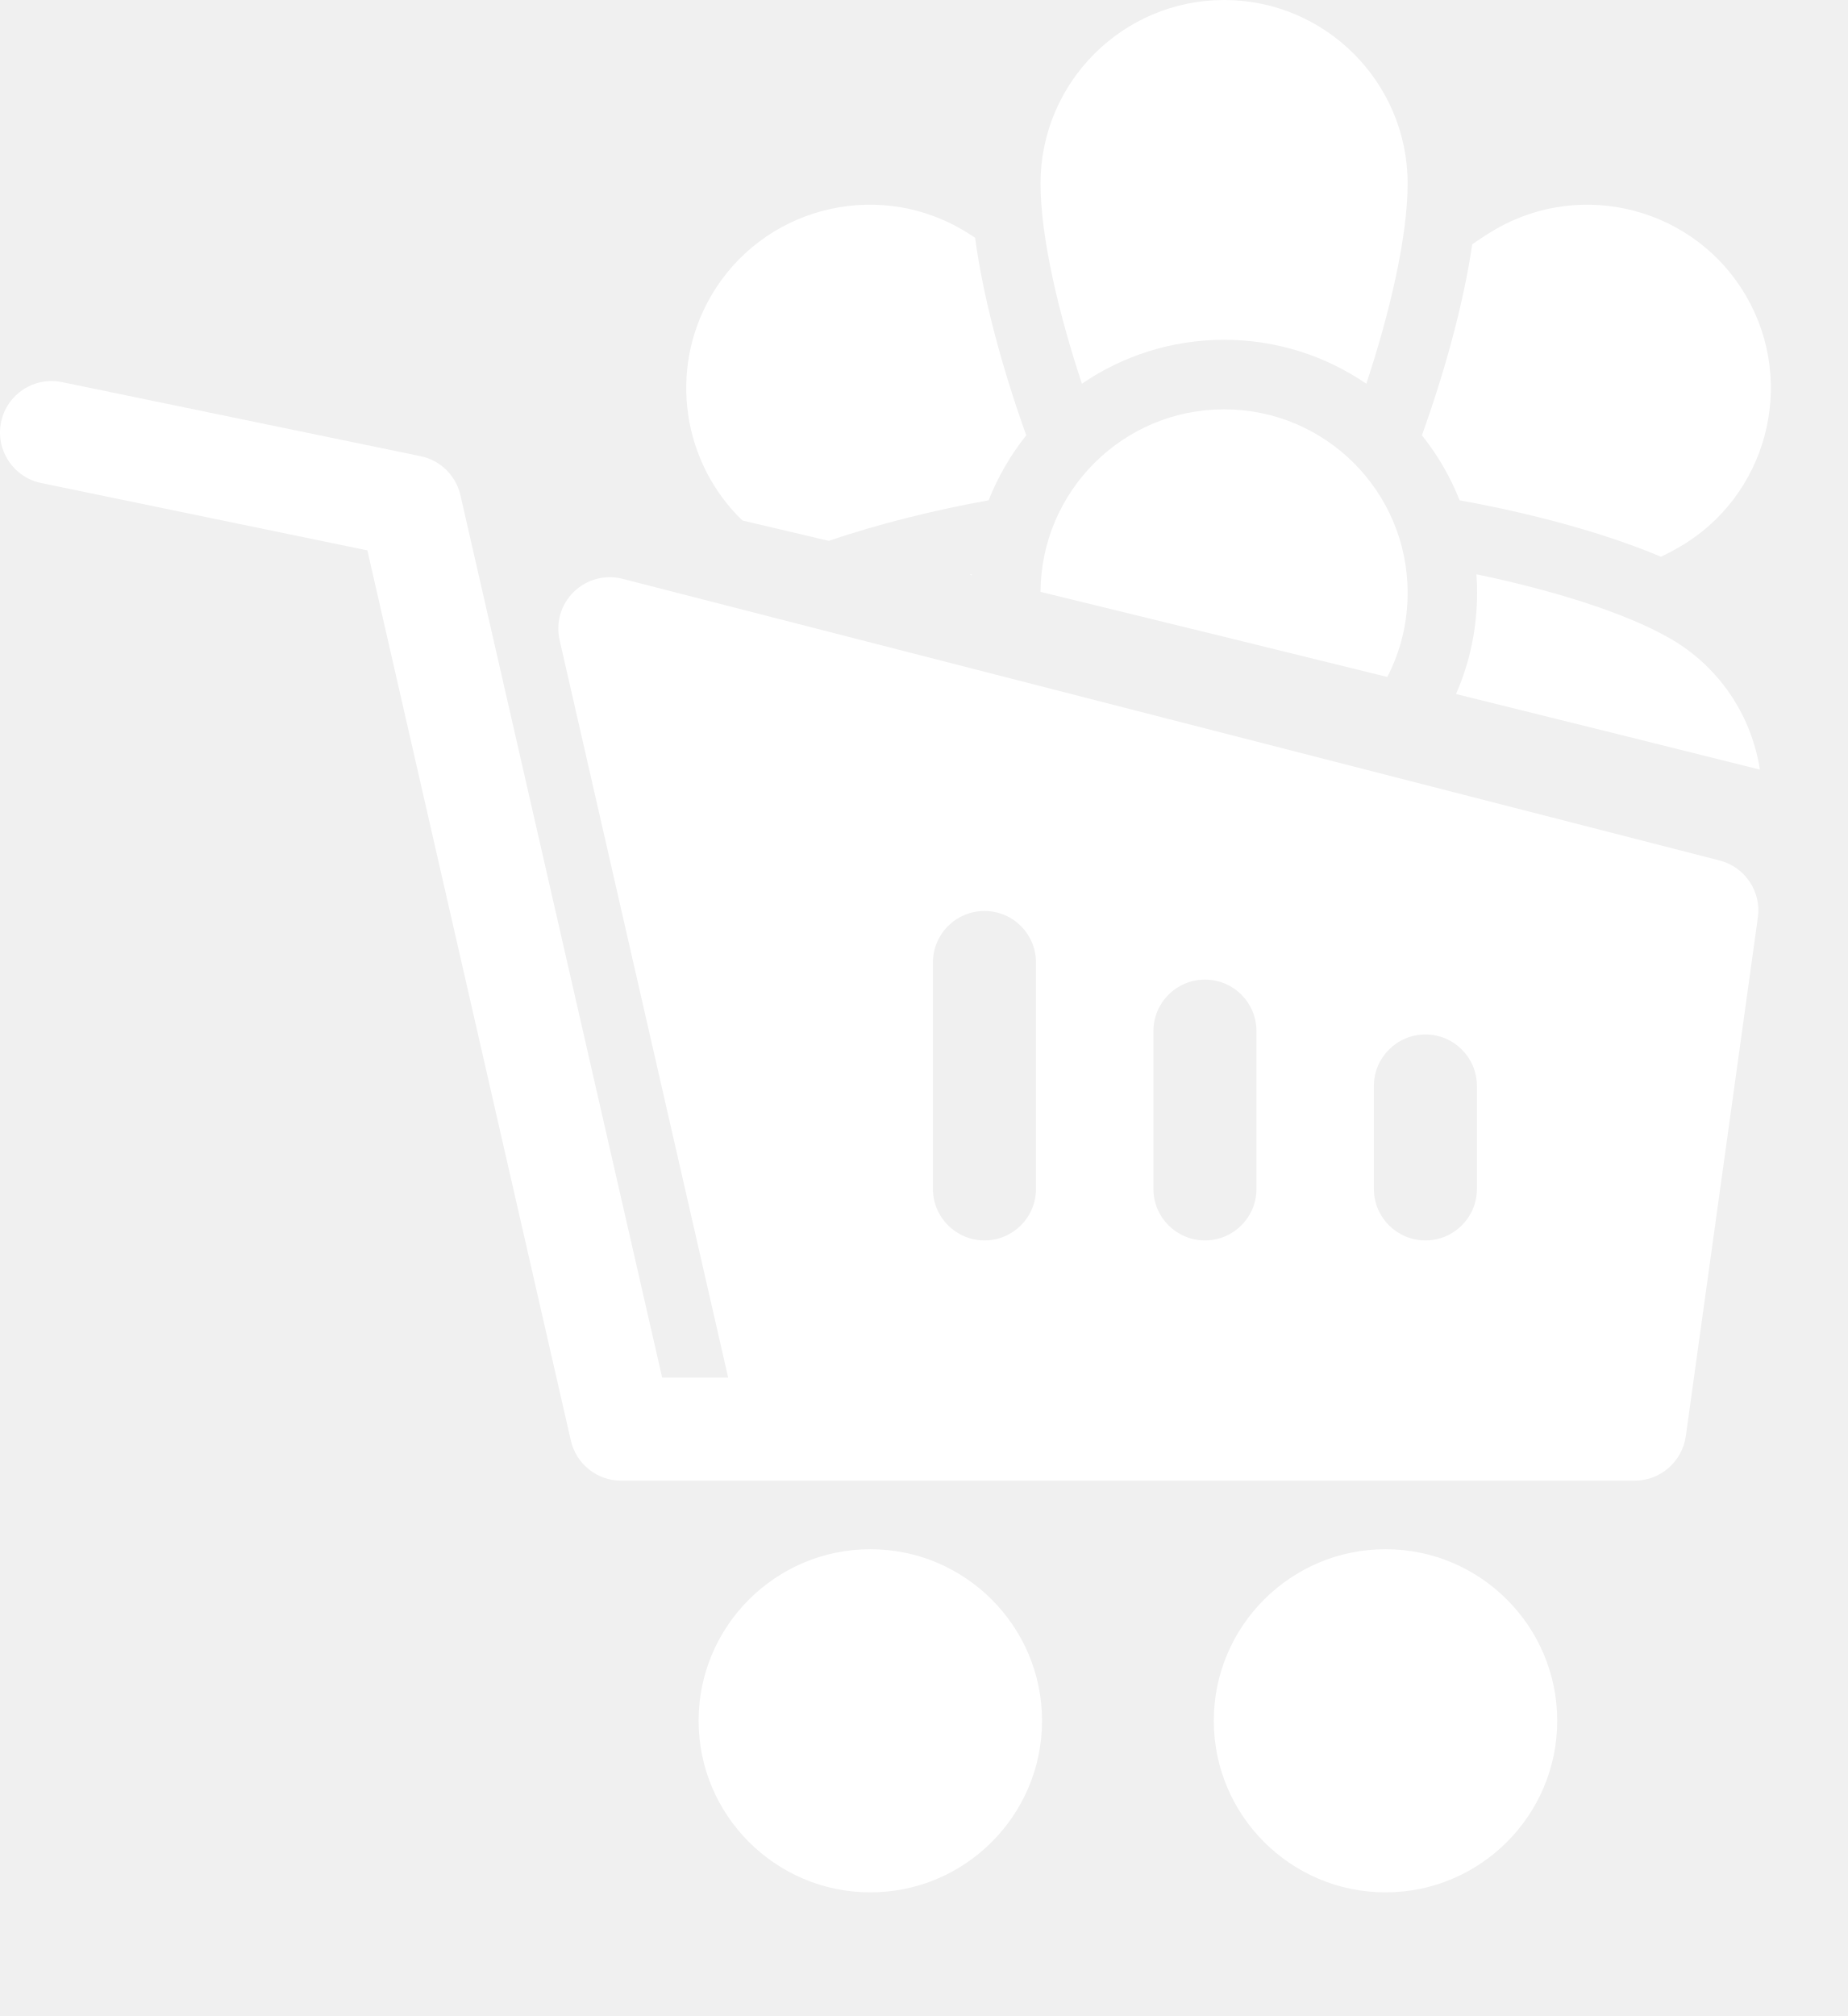
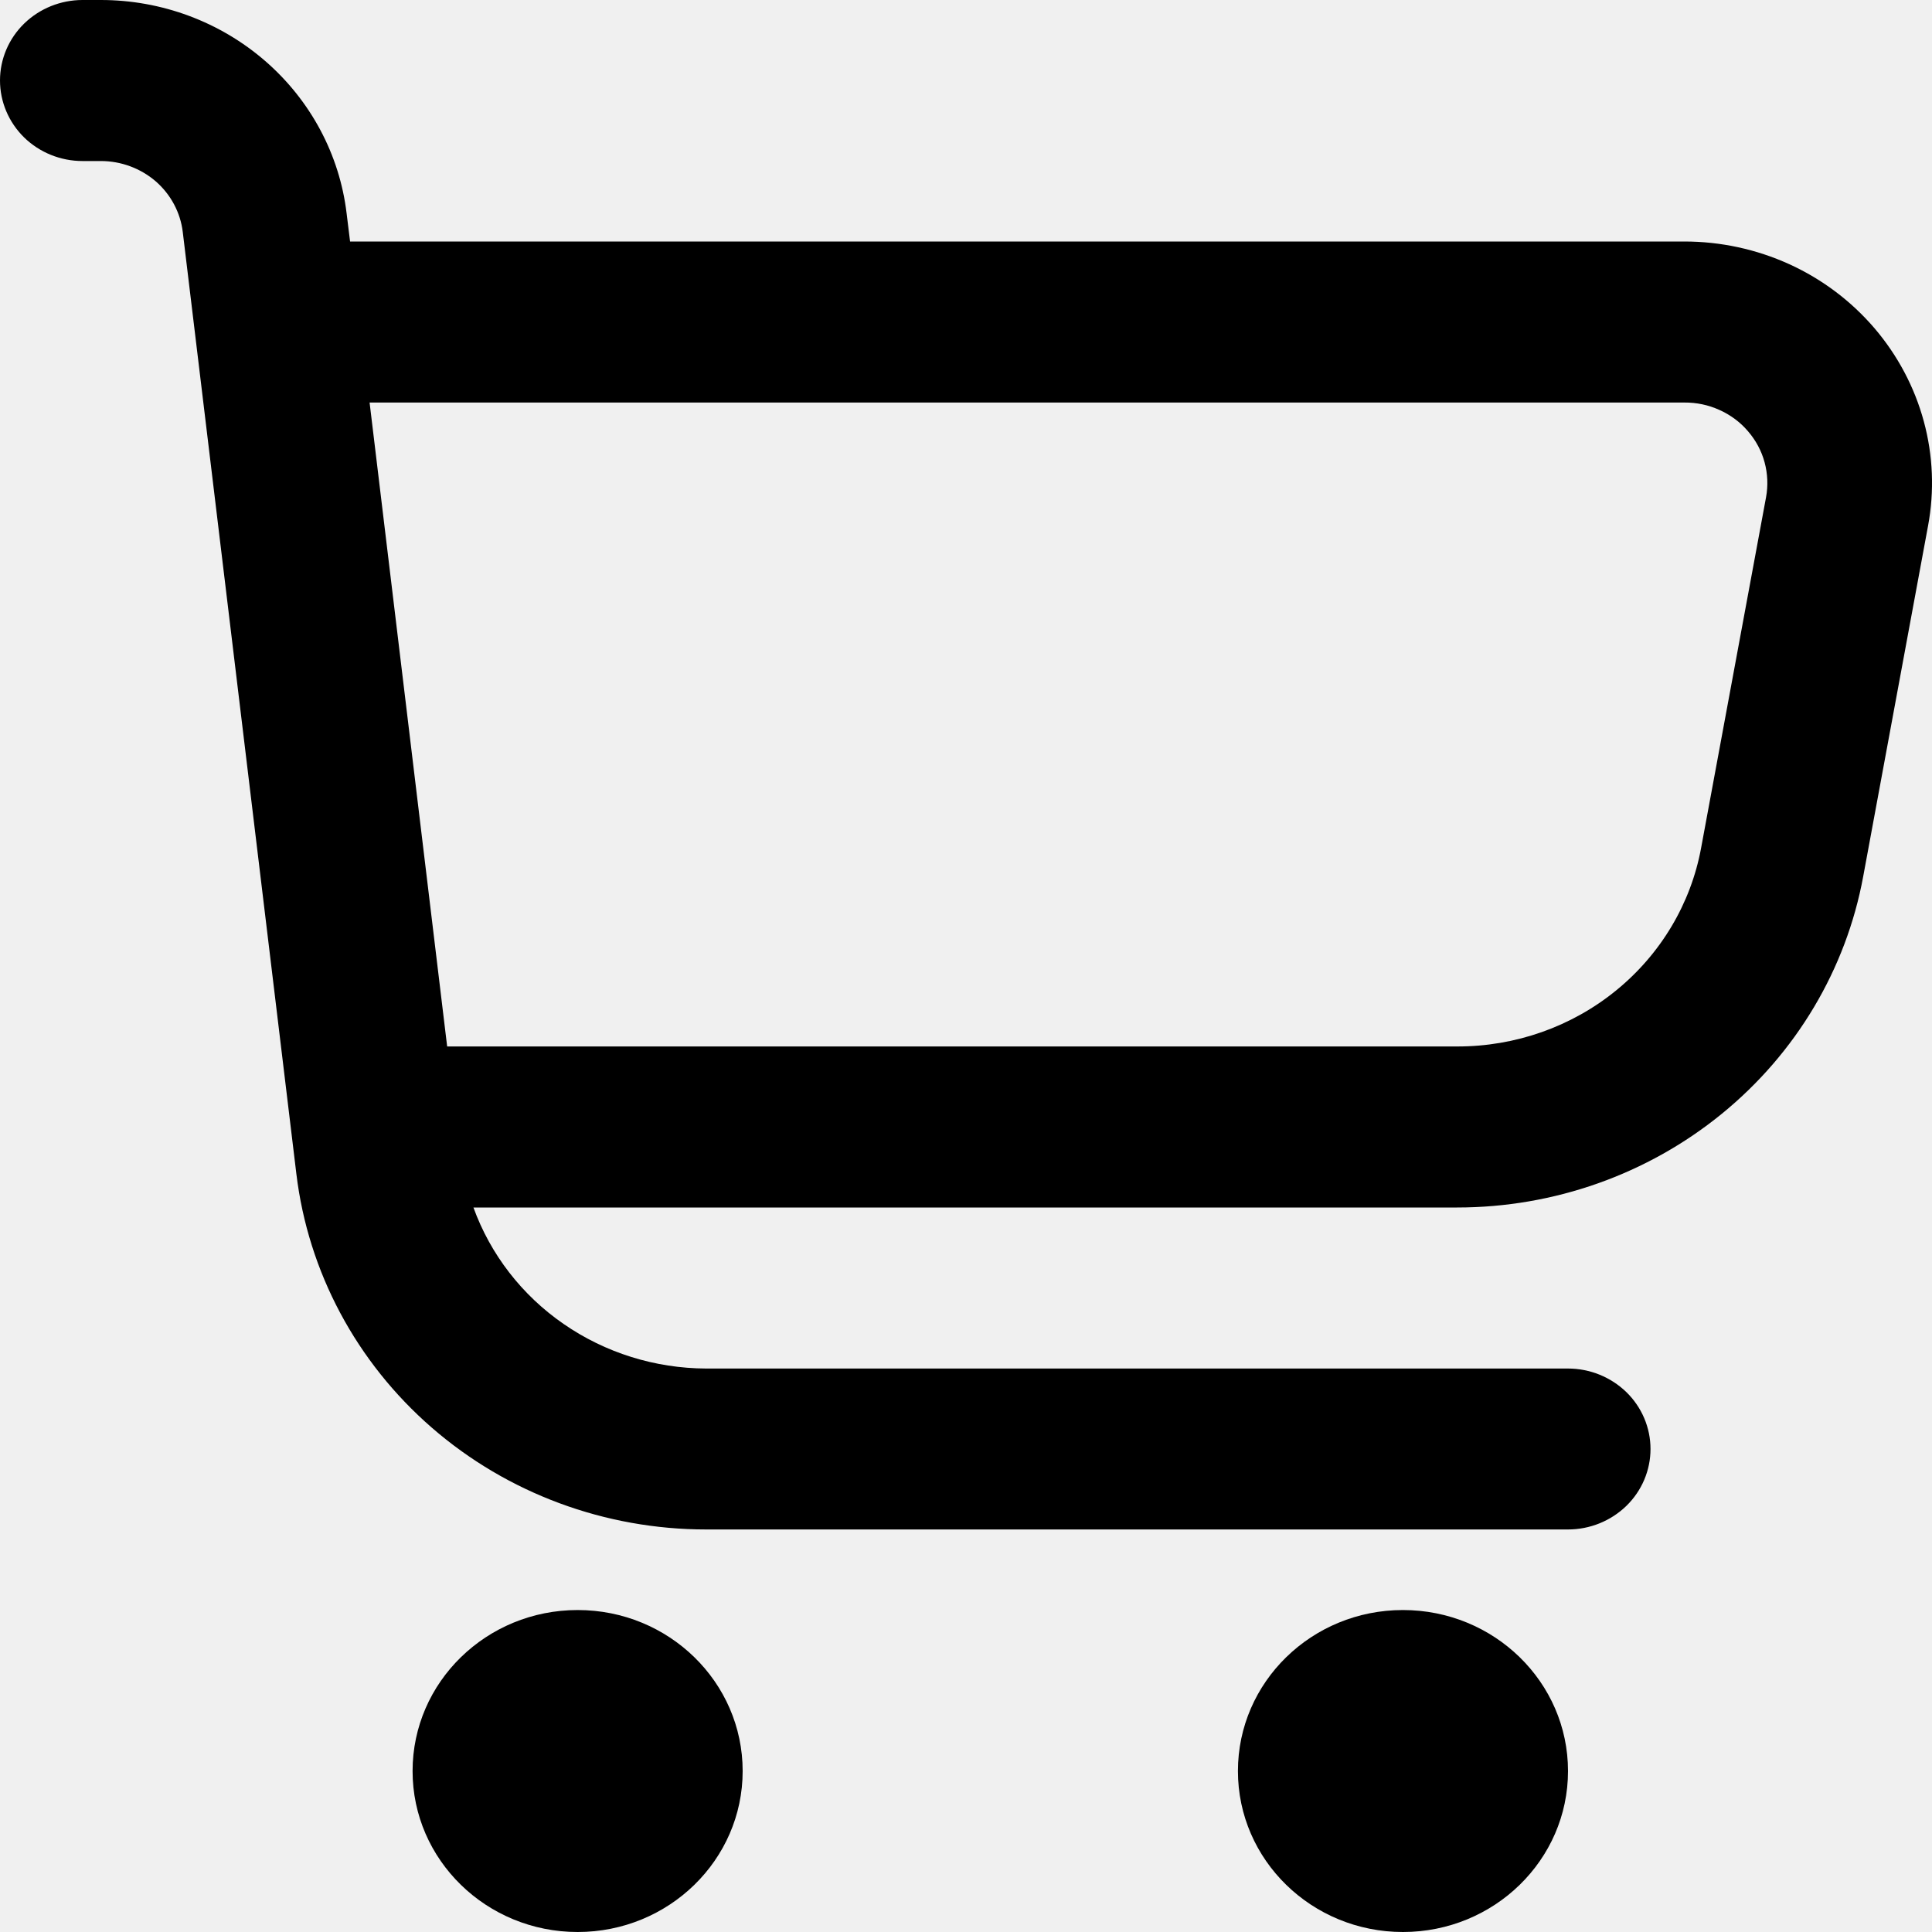
- <svg xmlns="http://www.w3.org/2000/svg" width="22" height="24" viewBox="0 0 22 24" fill="none">
-   <g clip-path="url(#clip0)">
-     <path d="M10.363 18.443C9.236 18.443 8.318 19.359 8.318 20.485C8.318 21.612 9.236 22.528 10.363 22.528C11.49 22.528 12.407 21.612 12.407 20.485C12.407 19.359 11.49 18.443 10.363 18.443Z" fill="white" />
-     <path d="M16.497 18.443C15.369 18.443 14.452 19.359 14.452 20.485C14.452 21.612 15.369 22.528 16.497 22.528C17.624 22.528 18.541 21.612 18.541 20.485C18.541 19.359 17.624 18.443 16.497 18.443Z" fill="white" />
-     <path d="M20.475 10.244L7.413 6.891C7.206 6.837 6.986 6.896 6.833 7.045C6.679 7.194 6.615 7.412 6.663 7.62L8.67 16.4H7.884L5.482 5.895C5.428 5.661 5.243 5.479 5.008 5.431L0.738 4.549C0.406 4.48 0.081 4.694 0.013 5.025C-0.056 5.357 0.158 5.681 0.489 5.75L4.374 6.552L6.797 17.15C6.861 17.429 7.109 17.627 7.395 17.627H19.464C19.769 17.627 20.029 17.4 20.072 17.098L20.93 10.922C20.973 10.613 20.777 10.322 20.475 10.244ZM12.335 14.154C12.335 14.492 12.061 14.767 11.722 14.767C11.383 14.767 11.108 14.492 11.108 14.154V11.458C11.108 11.119 11.383 10.845 11.722 10.845C12.061 10.845 12.335 11.119 12.335 11.458V14.154ZM14.96 14.154C14.96 14.492 14.686 14.767 14.347 14.767C14.008 14.767 13.733 14.492 13.733 14.154V12.275C13.733 11.936 14.008 11.662 14.347 11.662C14.686 11.662 14.96 11.936 14.96 12.275V14.154ZM17.585 14.154C17.585 14.492 17.311 14.767 16.972 14.767C16.633 14.767 16.358 14.492 16.358 14.154V12.928C16.358 12.59 16.633 12.315 16.972 12.315C17.311 12.315 17.585 12.59 17.585 12.928V14.154Z" fill="white" />
+ <svg xmlns="http://www.w3.org/2000/svg" width="20" height="20" viewBox="0 0 20 20" fill="none">
+   <g clip-path="url(#clip0_131_608)">
+     <path d="M19.404 3.397C19.163 3.116 18.863 2.89 18.523 2.735C18.182 2.58 17.812 2.5 17.436 2.5H3.624L3.588 2.208C3.515 1.6 3.215 1.039 2.746 0.632C2.277 0.225 1.672 0 1.044 0L0.854 0C0.628 0 0.41 0.088 0.25 0.244C0.09 0.4 0 0.612 0 0.833C0 1.054 0.09 1.266 0.25 1.423C0.41 1.579 0.628 1.667 0.854 1.667H1.044C1.253 1.667 1.455 1.742 1.612 1.877C1.768 2.013 1.868 2.2 1.892 2.402L3.068 12.152C3.19 13.166 3.689 14.101 4.471 14.78C5.253 15.459 6.264 15.833 7.31 15.833H16.232C16.458 15.833 16.675 15.745 16.836 15.589C16.996 15.433 17.086 15.221 17.086 15C17.086 14.779 16.996 14.567 16.836 14.411C16.675 14.255 16.458 14.167 16.232 14.167H7.31C6.781 14.165 6.266 14.004 5.835 13.706C5.403 13.408 5.077 12.986 4.901 12.5H15.084C16.086 12.5 17.055 12.157 17.824 11.53C18.592 10.904 19.111 10.034 19.288 9.072L19.959 5.444C20.026 5.084 20.011 4.714 19.915 4.361C19.819 4.007 19.644 3.678 19.404 3.397ZM18.282 5.148L17.61 8.777C17.504 9.354 17.192 9.877 16.73 10.253C16.269 10.629 15.686 10.834 15.084 10.833H4.629L3.826 4.167H17.436C17.562 4.166 17.686 4.192 17.8 4.244C17.914 4.295 18.015 4.37 18.095 4.464C18.176 4.558 18.235 4.667 18.267 4.786C18.299 4.904 18.304 5.028 18.282 5.148Z" fill="black" />
+     <path d="M5.98 20C6.923 20 7.688 19.254 7.688 18.334C7.688 17.413 6.923 16.667 5.98 16.667C5.036 16.667 4.271 17.413 4.271 18.334C4.271 19.254 5.036 20 5.98 20Z" fill="black" />
+     <path d="M14.523 20C15.467 20 16.232 19.254 16.232 18.334C16.232 17.413 15.467 16.667 14.523 16.667C13.579 16.667 12.815 17.413 12.815 18.334C12.815 19.254 13.579 20 14.523 20Z" fill="black" />
  </g>
-   <path fill-rule="evenodd" clip-rule="evenodd" d="M16.268 4.568C15.785 4.238 15.202 4.045 14.575 4.045C13.948 4.045 13.365 4.238 12.882 4.568C12.602 3.725 12.389 2.816 12.389 2.185C12.389 0.98 13.37 0 14.575 0C15.78 0 16.76 0.98 16.76 2.185C16.76 2.816 16.548 3.725 16.268 4.568ZM11.546 6.842C11.554 6.844 11.562 6.846 11.57 6.848C11.57 6.844 11.57 6.841 11.57 6.837C11.562 6.839 11.554 6.84 11.546 6.842ZM16.518 8.059C15.185 7.73 13.752 7.378 12.389 7.046C12.396 5.845 13.372 4.873 14.575 4.873C15.782 4.873 16.76 5.851 16.76 7.058C16.76 7.419 16.673 7.759 16.518 8.059ZM20.954 9.162C20.088 8.945 18.799 8.624 17.336 8.262C17.498 7.893 17.587 7.486 17.587 7.058C17.587 6.984 17.585 6.91 17.579 6.837C18.449 7.017 19.341 7.287 19.887 7.602C20.483 7.946 20.856 8.53 20.954 9.162ZM9.869 6.439C9.508 6.353 9.163 6.272 8.839 6.196C8.133 5.516 7.951 4.416 8.463 3.529C9.065 2.485 10.404 2.127 11.448 2.729C11.501 2.76 11.555 2.793 11.61 2.83C11.708 3.567 11.948 4.428 12.219 5.182C12.034 5.415 11.882 5.675 11.771 5.956C11.143 6.069 10.466 6.234 9.869 6.439ZM19.993 6.514C19.926 6.553 19.853 6.591 19.776 6.628C19.08 6.333 18.189 6.102 17.379 5.956C17.268 5.675 17.116 5.415 16.93 5.182C17.192 4.455 17.424 3.629 17.529 2.909C17.624 2.842 17.718 2.781 17.807 2.729C18.851 2.127 20.19 2.485 20.793 3.529C21.395 4.573 21.036 5.912 19.993 6.514Z" fill="white" />
  <defs>
-     <clipPath id="clip0">
-       <rect width="20.936" height="20.936" fill="white" transform="translate(0 3.06384)" />
+     <clipPath id="clip0_131_608">
+       <rect width="20" height="20" fill="white" />
    </clipPath>
  </defs>
</svg>
